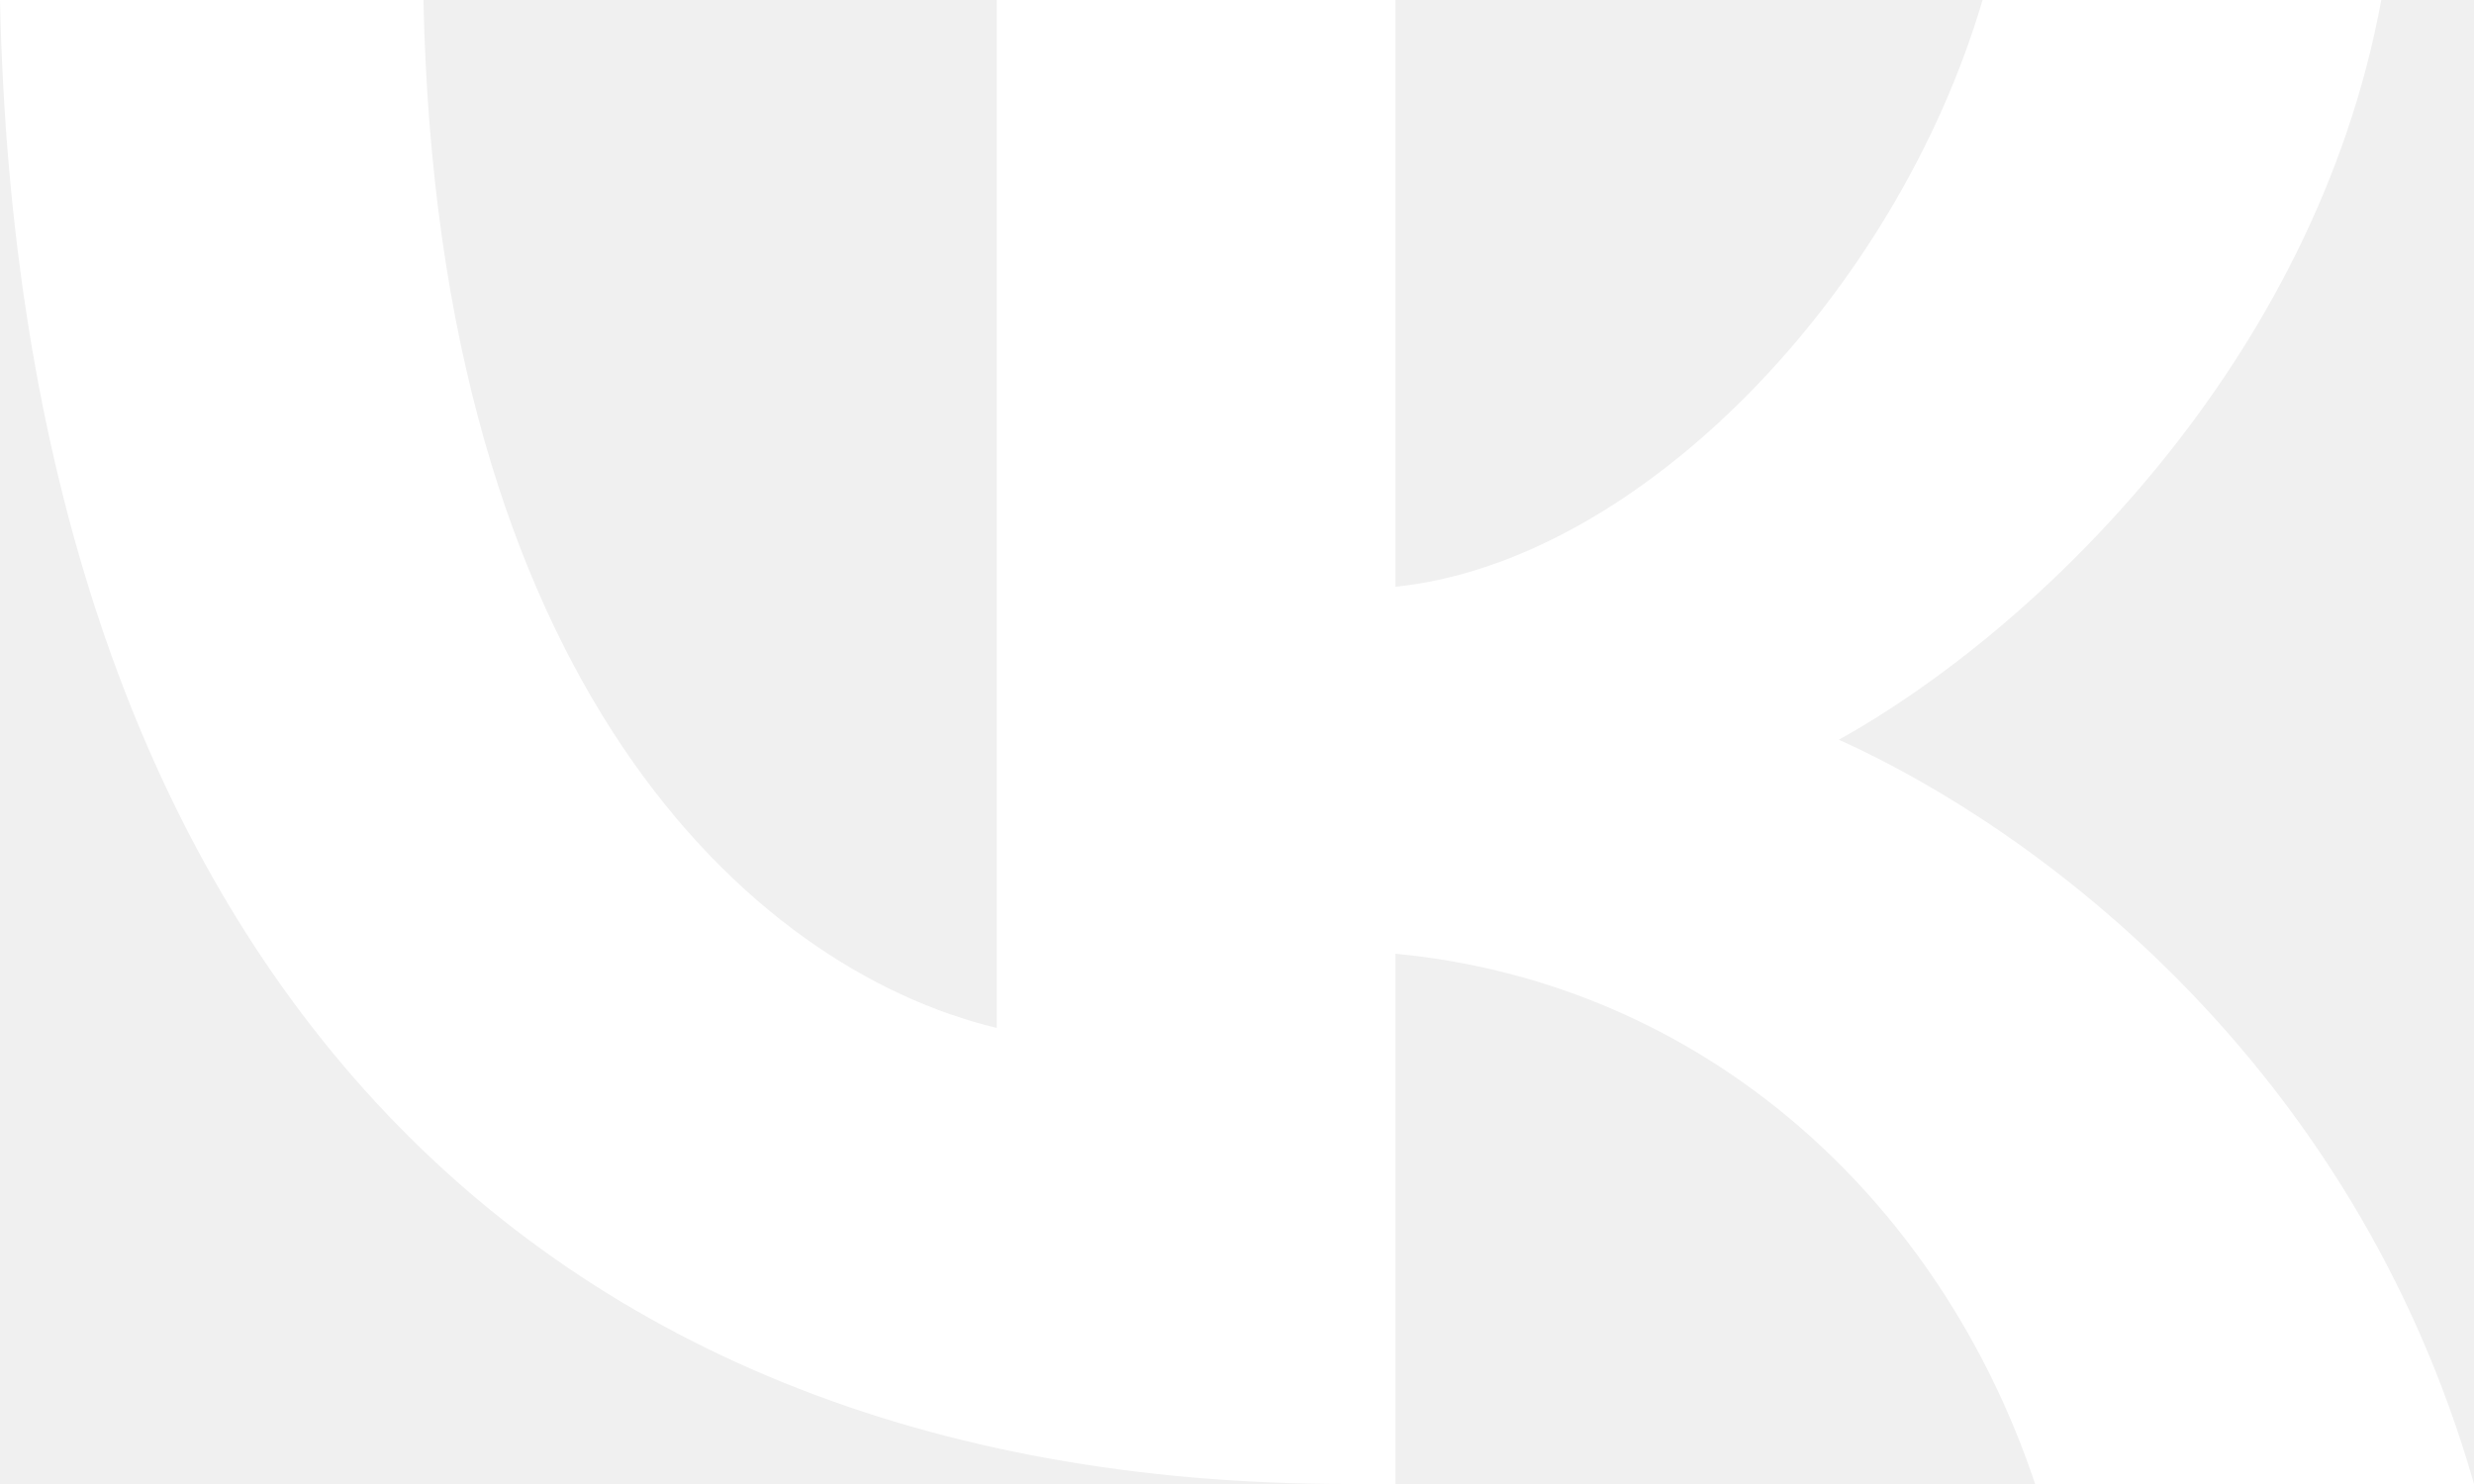
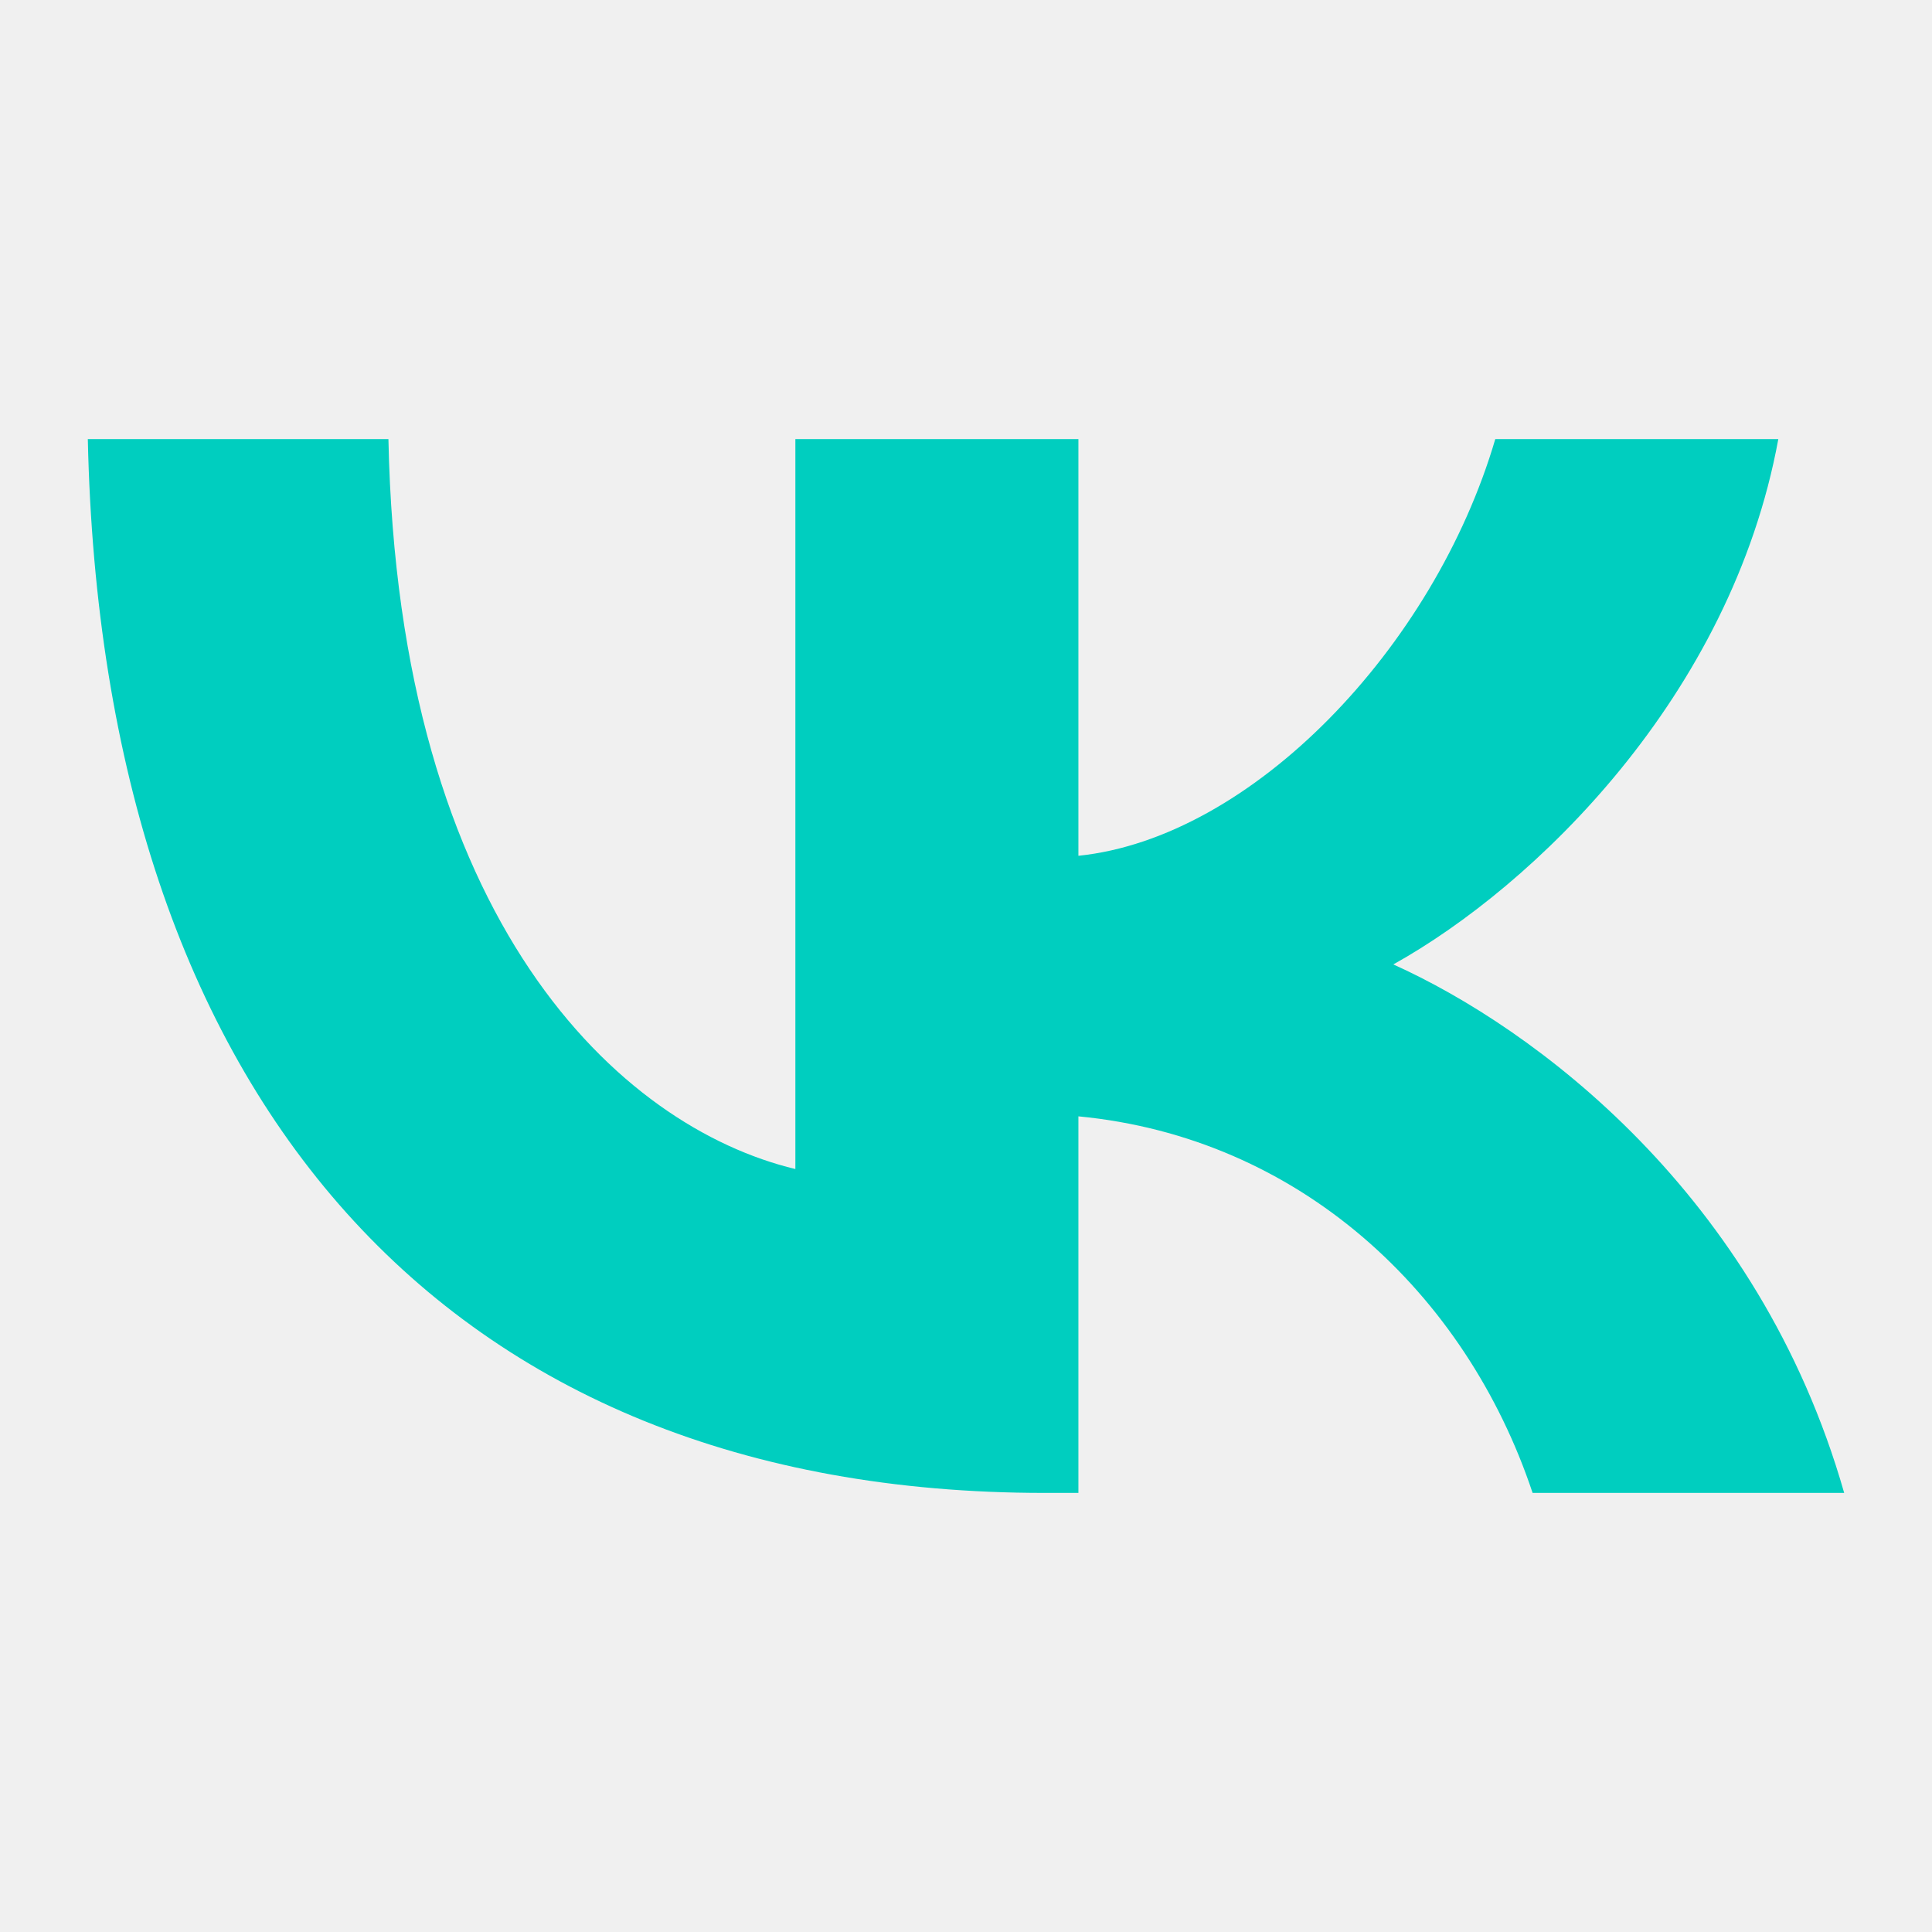
- <svg xmlns="http://www.w3.org/2000/svg" width="25" height="15" viewBox="0 0 25 15" fill="none">
-   <path d="M13.616 15C5.075 15 0.203 9.369 0 0H4.279C4.419 6.877 7.573 9.79 10.072 10.39V0H14.101V5.931C16.568 5.676 19.16 2.973 20.034 0H24.063C23.392 3.664 20.581 6.366 18.582 7.477C20.581 8.378 23.782 10.736 25 15H20.565C19.613 12.147 17.239 9.94 14.101 9.64V15H13.616Z" fill="white" />
+ <svg xmlns="http://www.w3.org/2000/svg" width="22" height="22" viewBox="0 0 22 22" fill="none">
+   <path d="M11.893 17C5.06 17 1.162 12.495 1 5H4.423C4.535 10.502 7.059 12.832 9.057 13.312V5H12.28V9.745C14.254 9.541 16.328 7.378 17.027 5H20.25C19.713 7.931 17.465 10.093 15.866 10.982C17.465 11.703 20.026 13.589 21 17H17.452C16.69 14.718 14.791 12.952 12.28 12.712V17H11.893Z" fill="#00CEBF" />
</svg>
